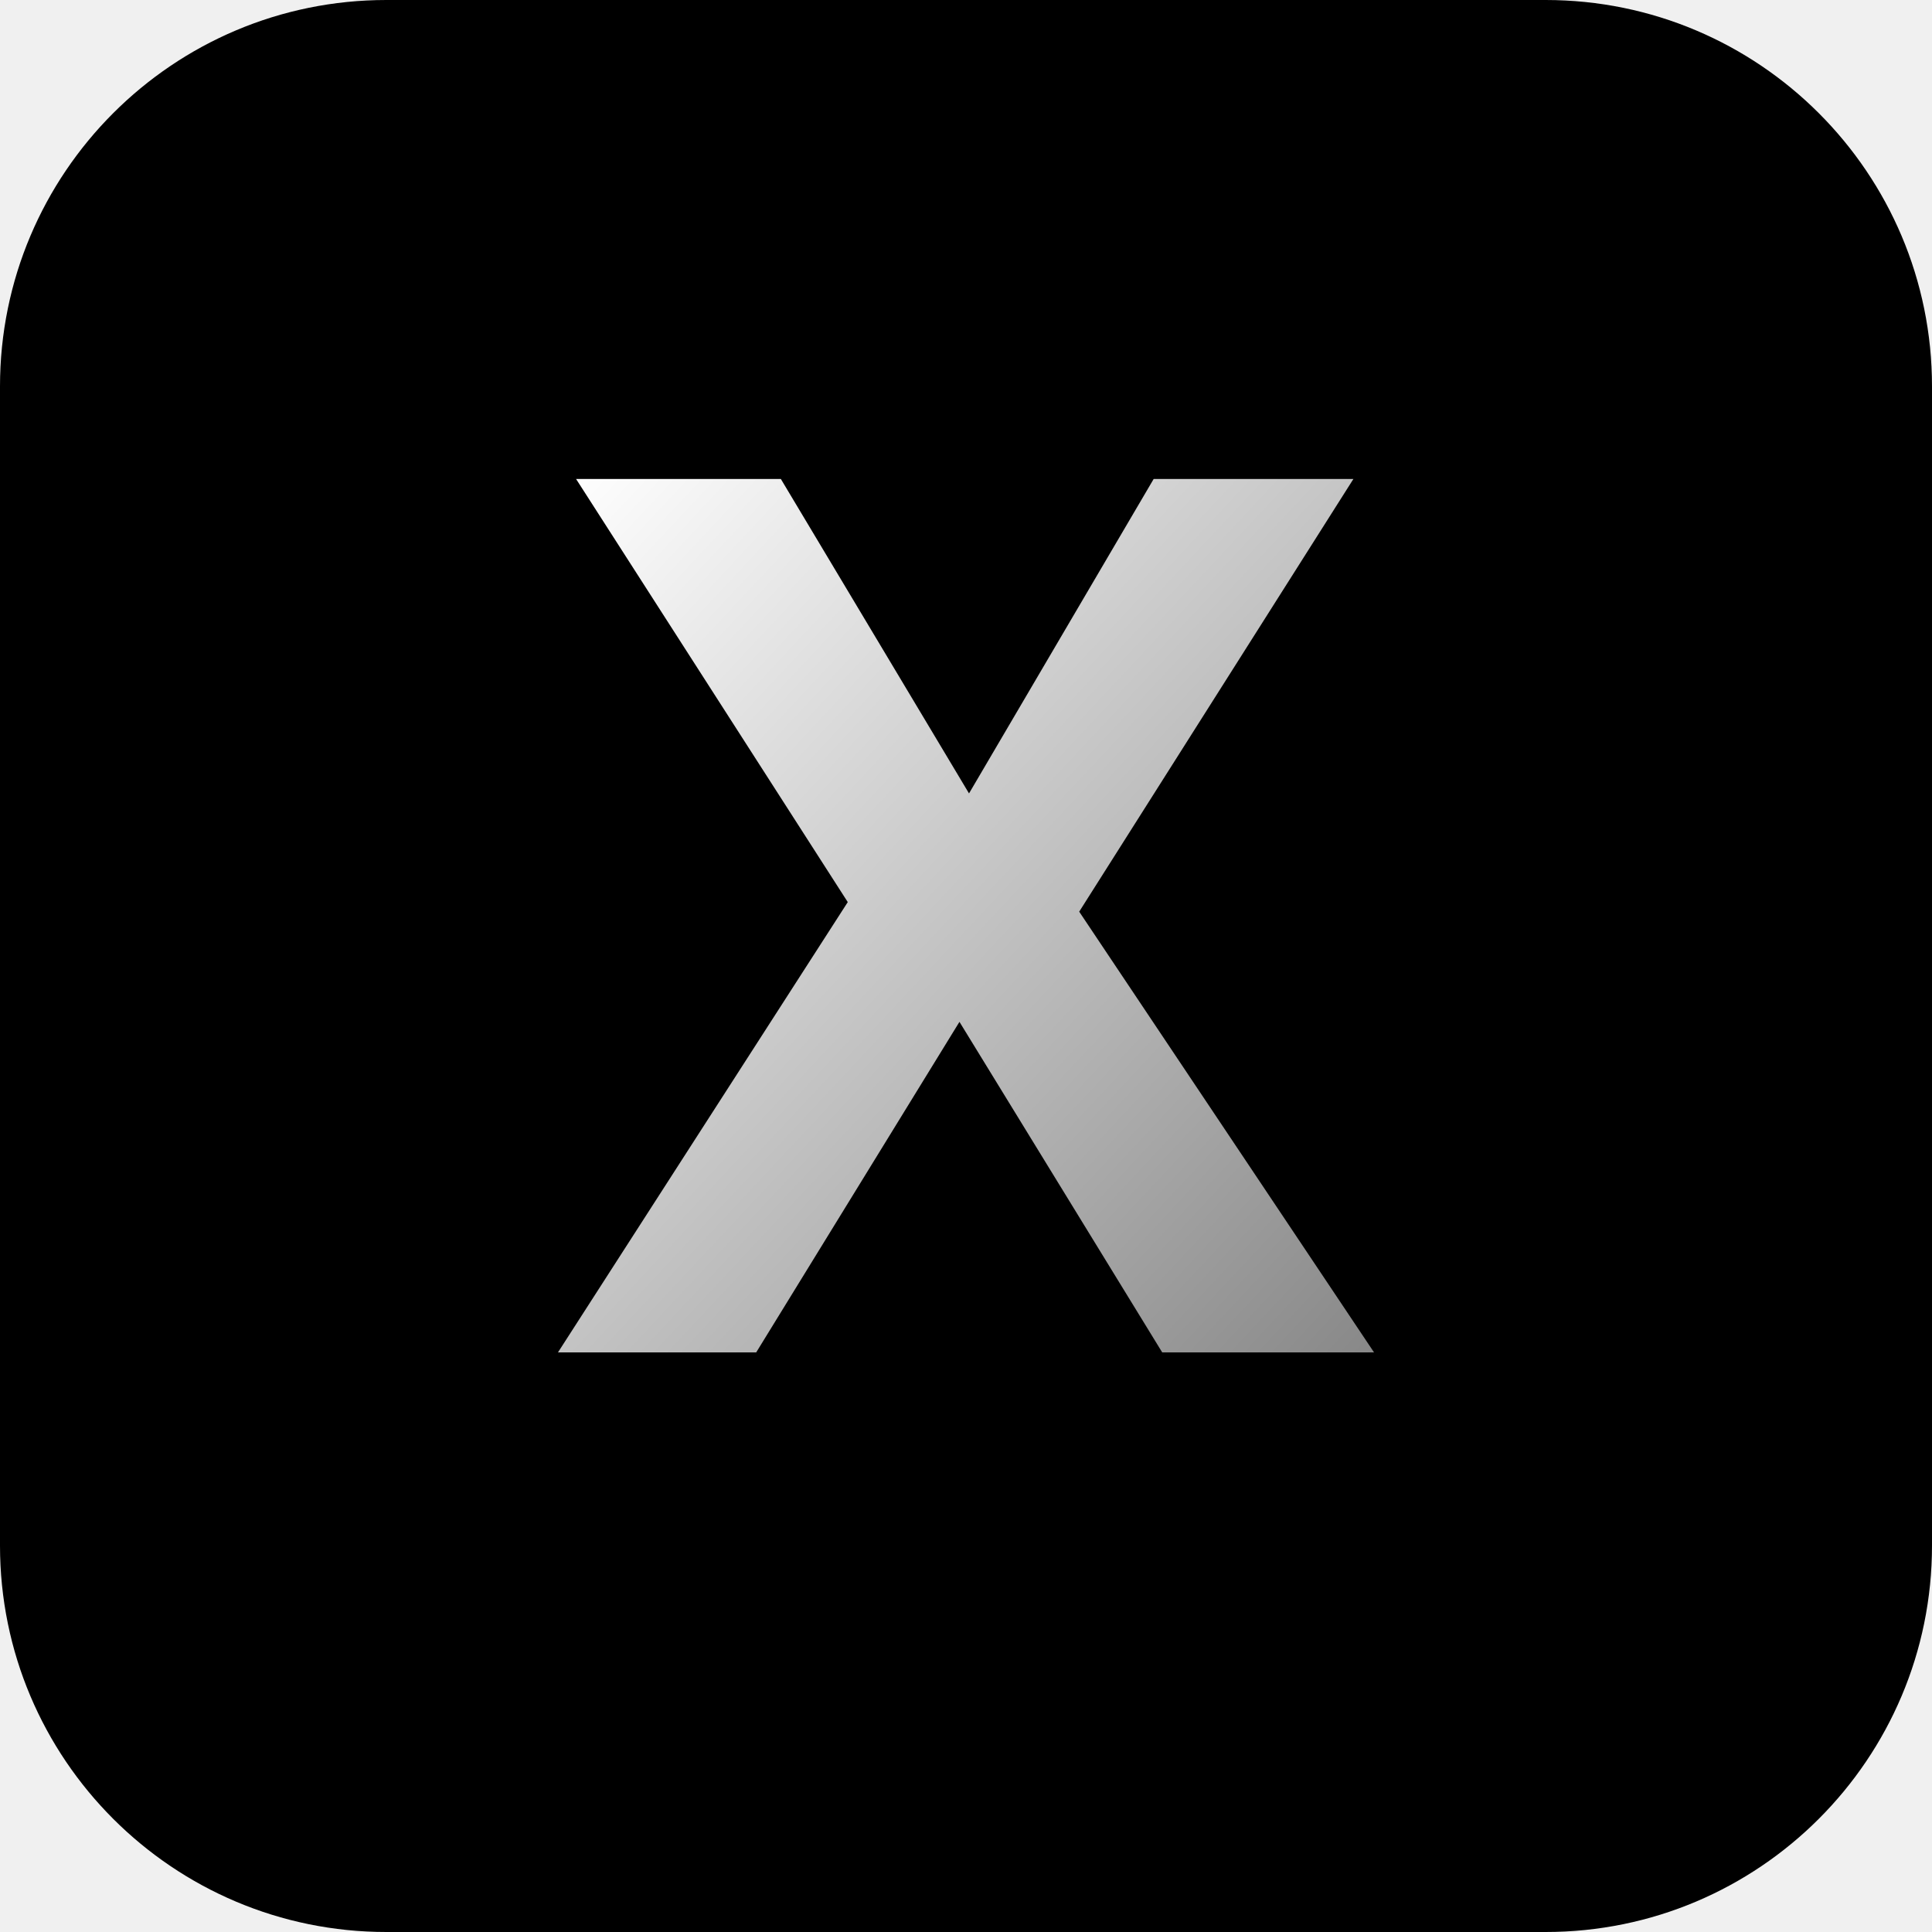
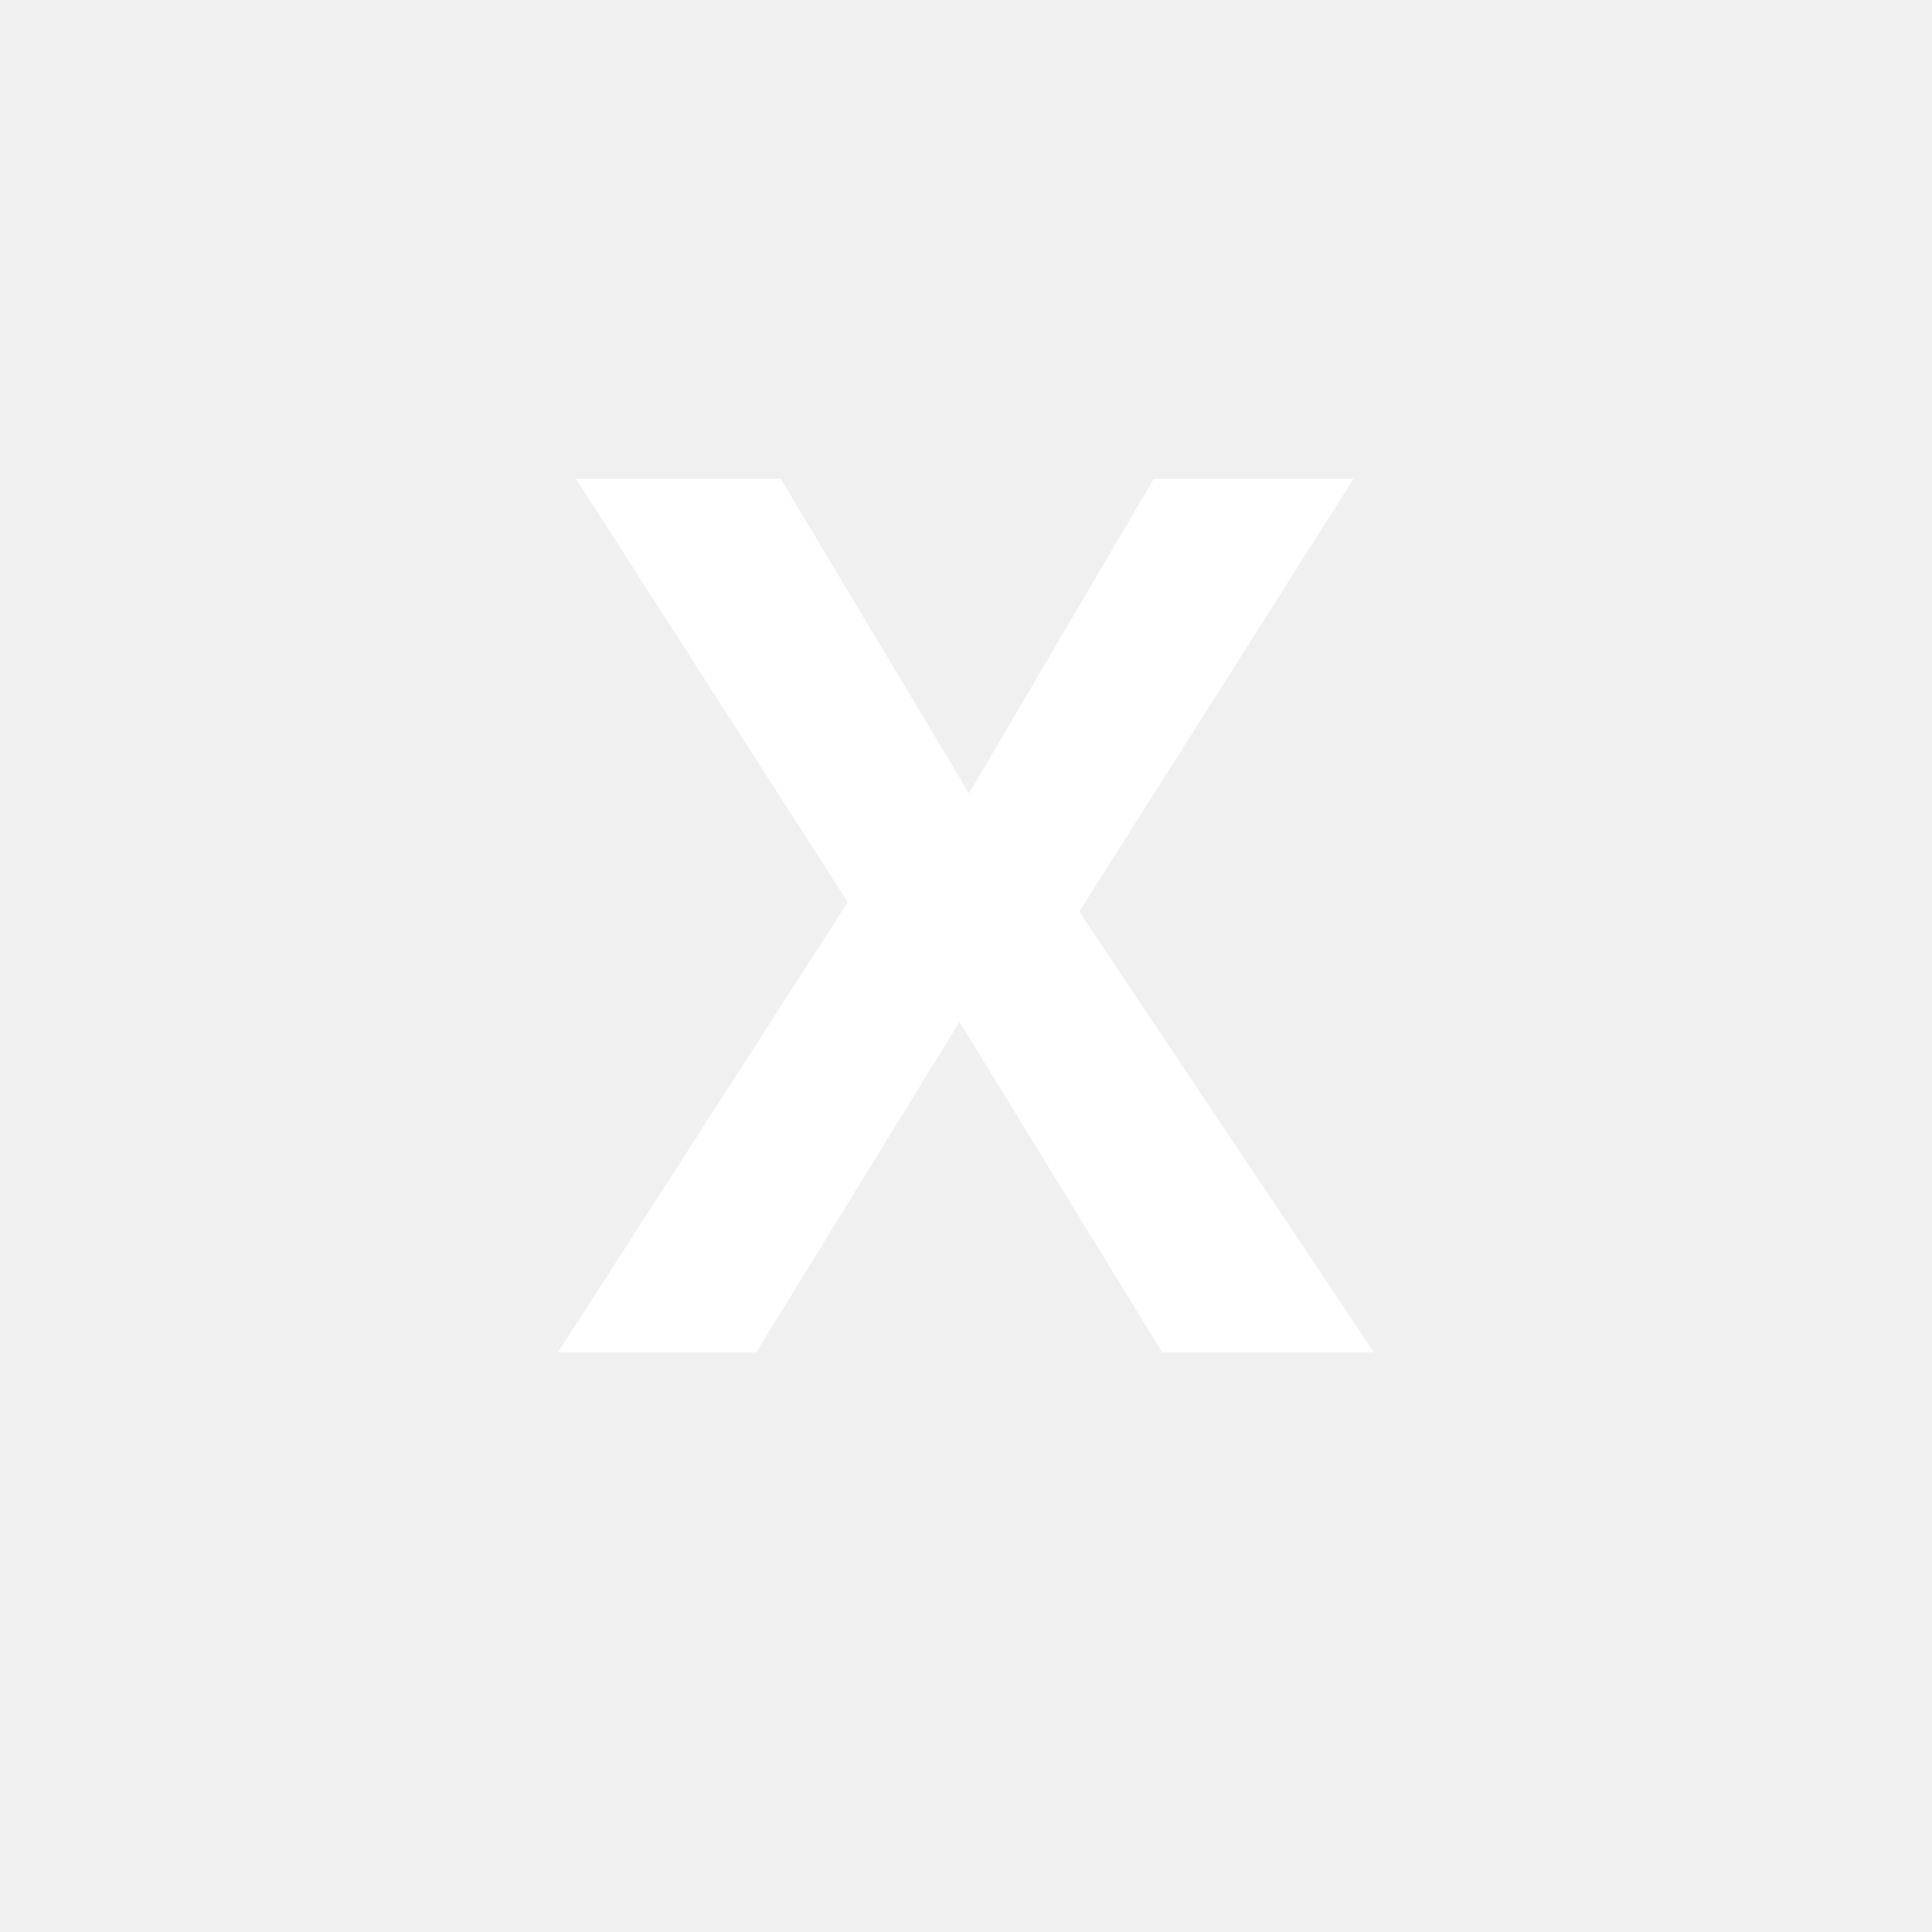
<svg xmlns="http://www.w3.org/2000/svg" viewBox="0 0 60 60">
-   <defs>
-     <linearGradient id="logoGrad" x1="0%" y1="0%" x2="100%" y2="100%">
-       <stop offset="0%" style="stop-color:#ffffff" />
-       <stop offset="100%" style="stop-color:#888888" />
-     </linearGradient>
-   </defs>
-   <rect width="60" height="60" rx="12" fill="black" />
-   <text x="30" y="42" font-family="Arial Black, sans-serif" font-size="38" font-weight="bold" fill="url(#logoGrad)" text-anchor="middle">X</text>
+   <text x="30" y="42" font-family="Arial Black, sans-serif" font-size="38" font-weight="bold" fill="white" text-anchor="middle">X</text>
</svg>
